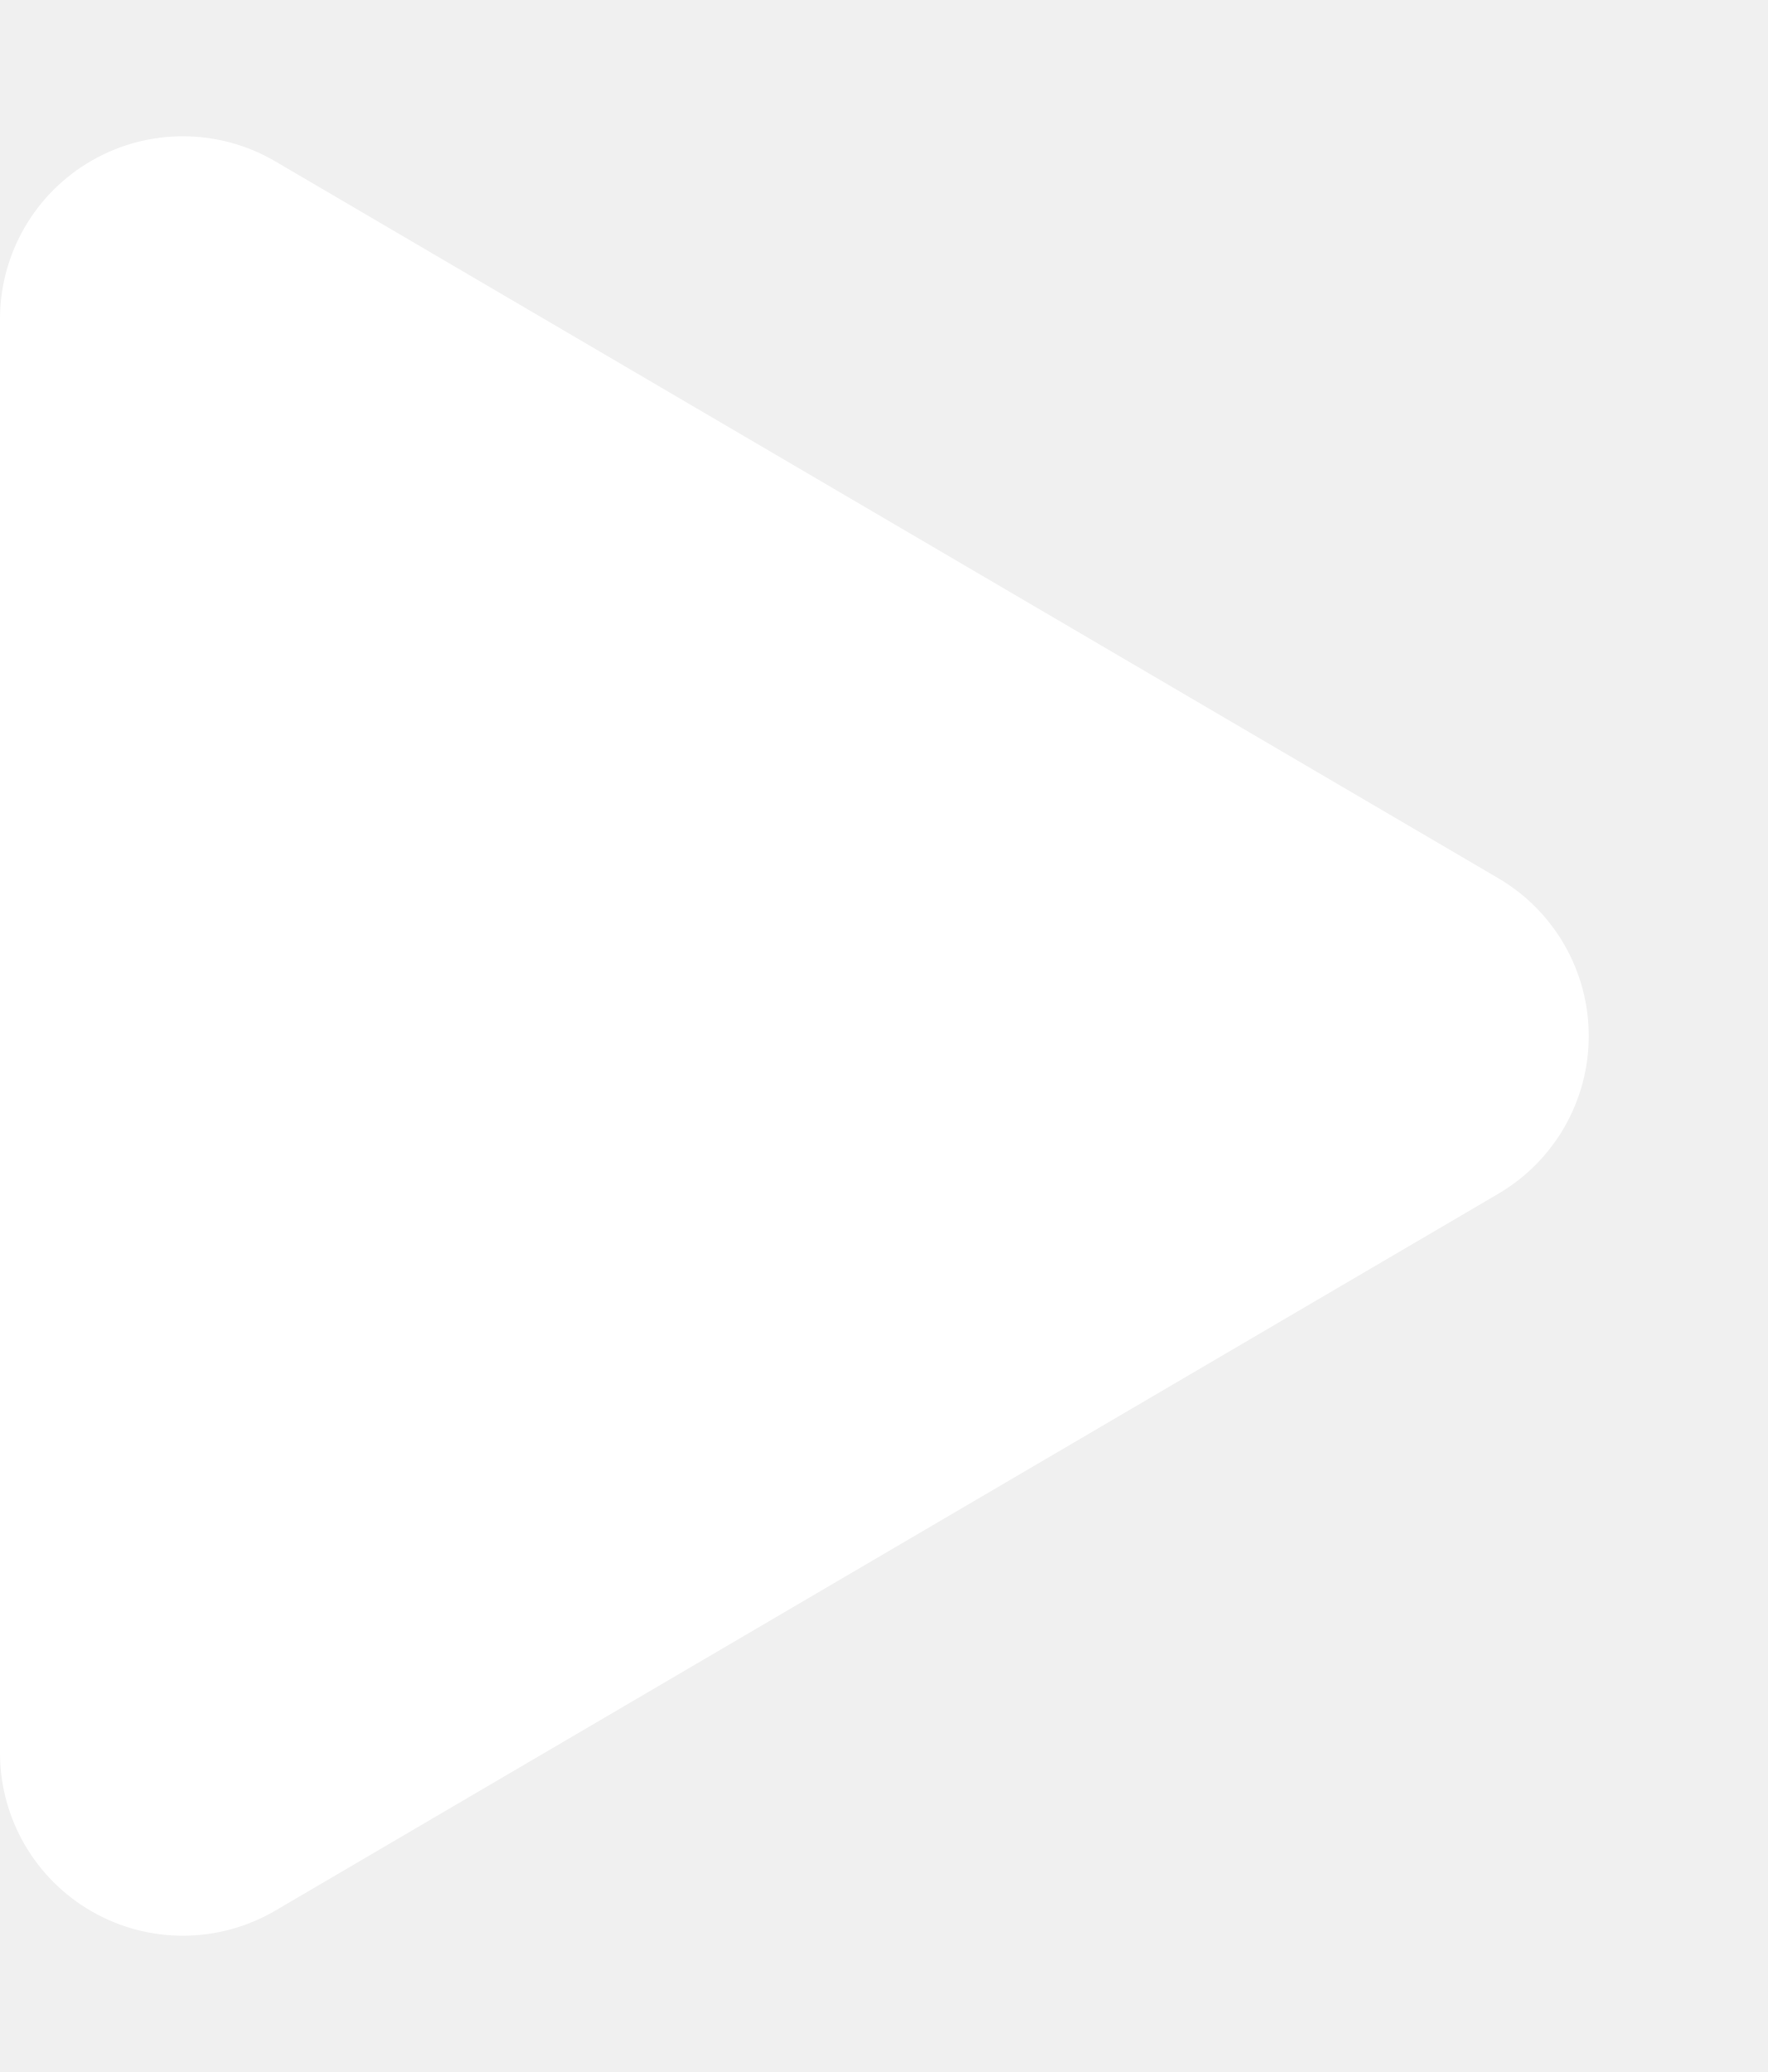
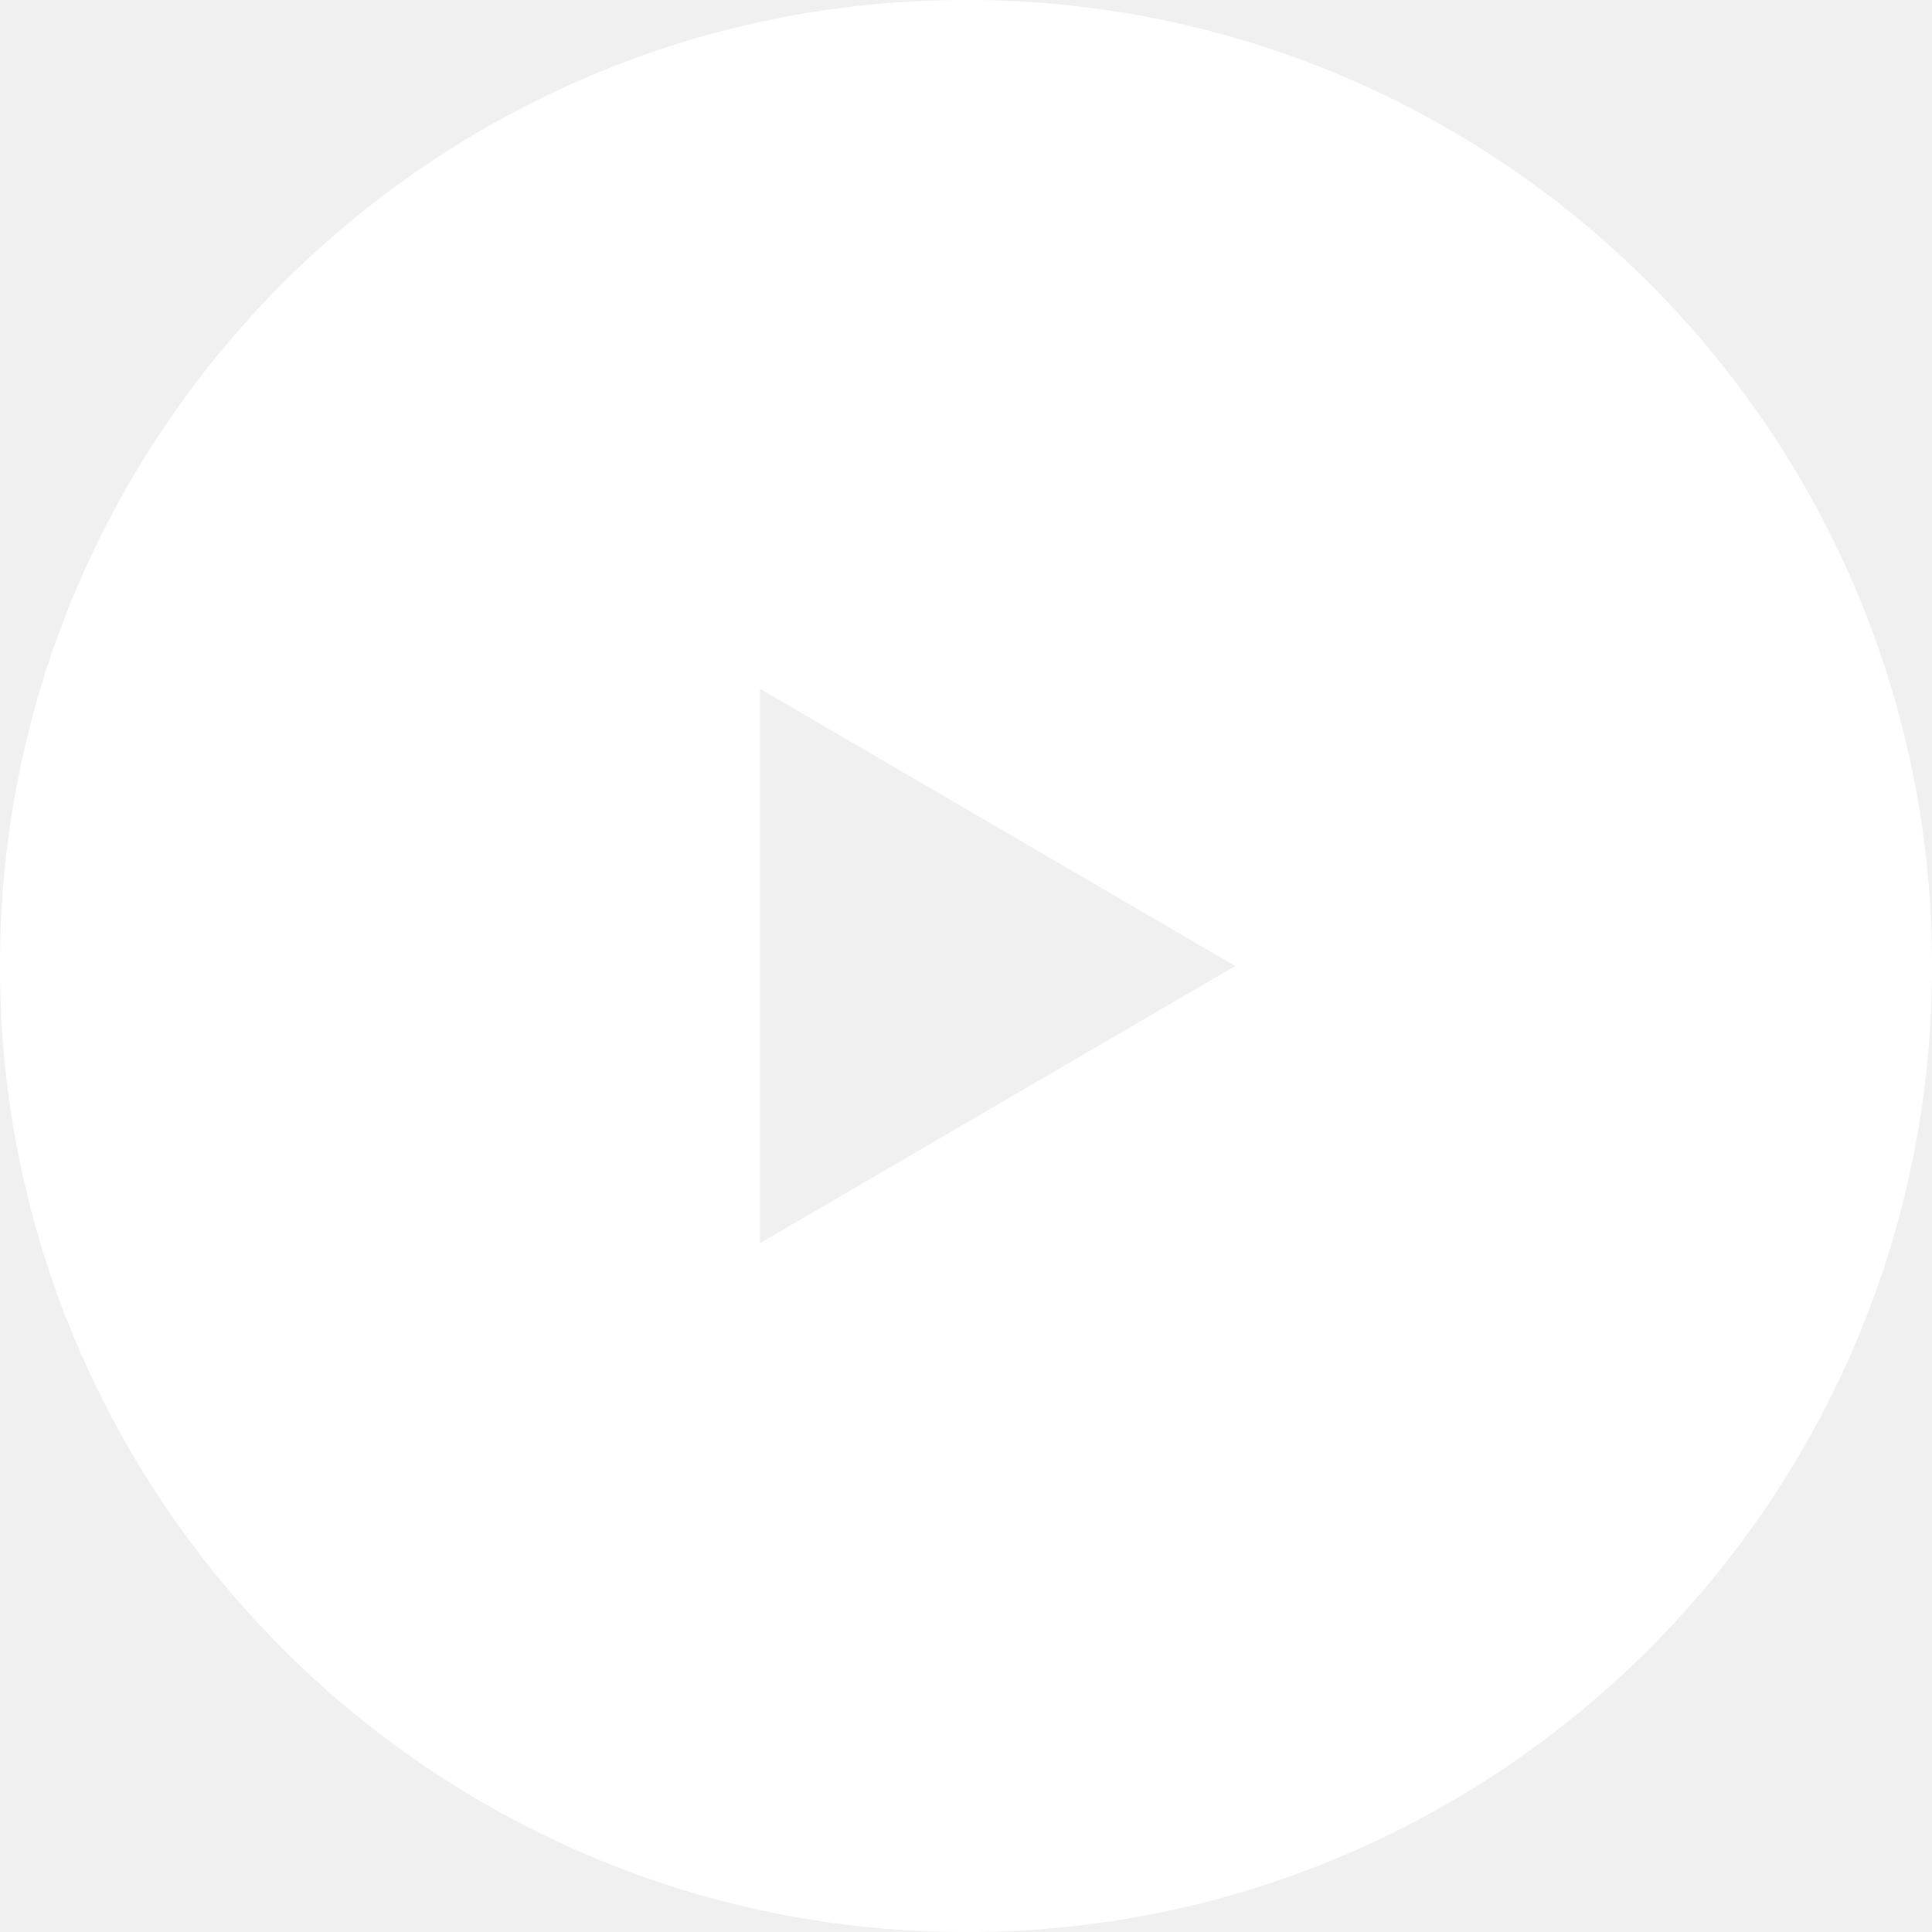
- <svg xmlns="http://www.w3.org/2000/svg" width="29" height="34" viewBox="0 0 29 34">
-   <path id="Polygon_23" data-name="Polygon 23" d="M14.412,4.415a3,3,0,0,1,5.176,0L31.352,24.483A3,3,0,0,1,28.764,29H5.236a3,3,0,0,1-2.588-4.517Z" transform="translate(29) rotate(90)" fill="#fff" />
+ <svg xmlns="http://www.w3.org/2000/svg" width="122" height="122" viewBox="0 0 122 122">
+   <path id="Subtraction_16" data-name="Subtraction 16" d="M-2165-3406a60.618,60.618,0,0,1-23.744-4.794,61.009,61.009,0,0,1-10.362-5.624,61.436,61.436,0,0,1-9.028-7.448,61.436,61.436,0,0,1-7.448-9.028,61.009,61.009,0,0,1-5.624-10.362A60.618,60.618,0,0,1-2226-3467a60.618,60.618,0,0,1,4.794-23.744,60.992,60.992,0,0,1,5.624-10.362,61.421,61.421,0,0,1,7.448-9.028,61.421,61.421,0,0,1,9.028-7.448,61.014,61.014,0,0,1,10.362-5.625A60.623,60.623,0,0,1-2165-3528a60.62,60.62,0,0,1,23.744,4.793,60.994,60.994,0,0,1,10.361,5.625,61.447,61.447,0,0,1,9.028,7.448,61.43,61.43,0,0,1,7.448,9.028,60.99,60.99,0,0,1,5.624,10.362A60.618,60.618,0,0,1-2104-3467a60.618,60.618,0,0,1-4.794,23.744,60.99,60.99,0,0,1-5.624,10.362,61.429,61.429,0,0,1-7.448,9.028,61.461,61.461,0,0,1-9.028,7.448,60.988,60.988,0,0,1-10.361,5.624A60.616,60.616,0,0,1-2165-3406Zm-13-78.5h0v35l30-17.5-30-17.5Z" transform="translate(2226 3528)" fill="#fff" />
</svg>
